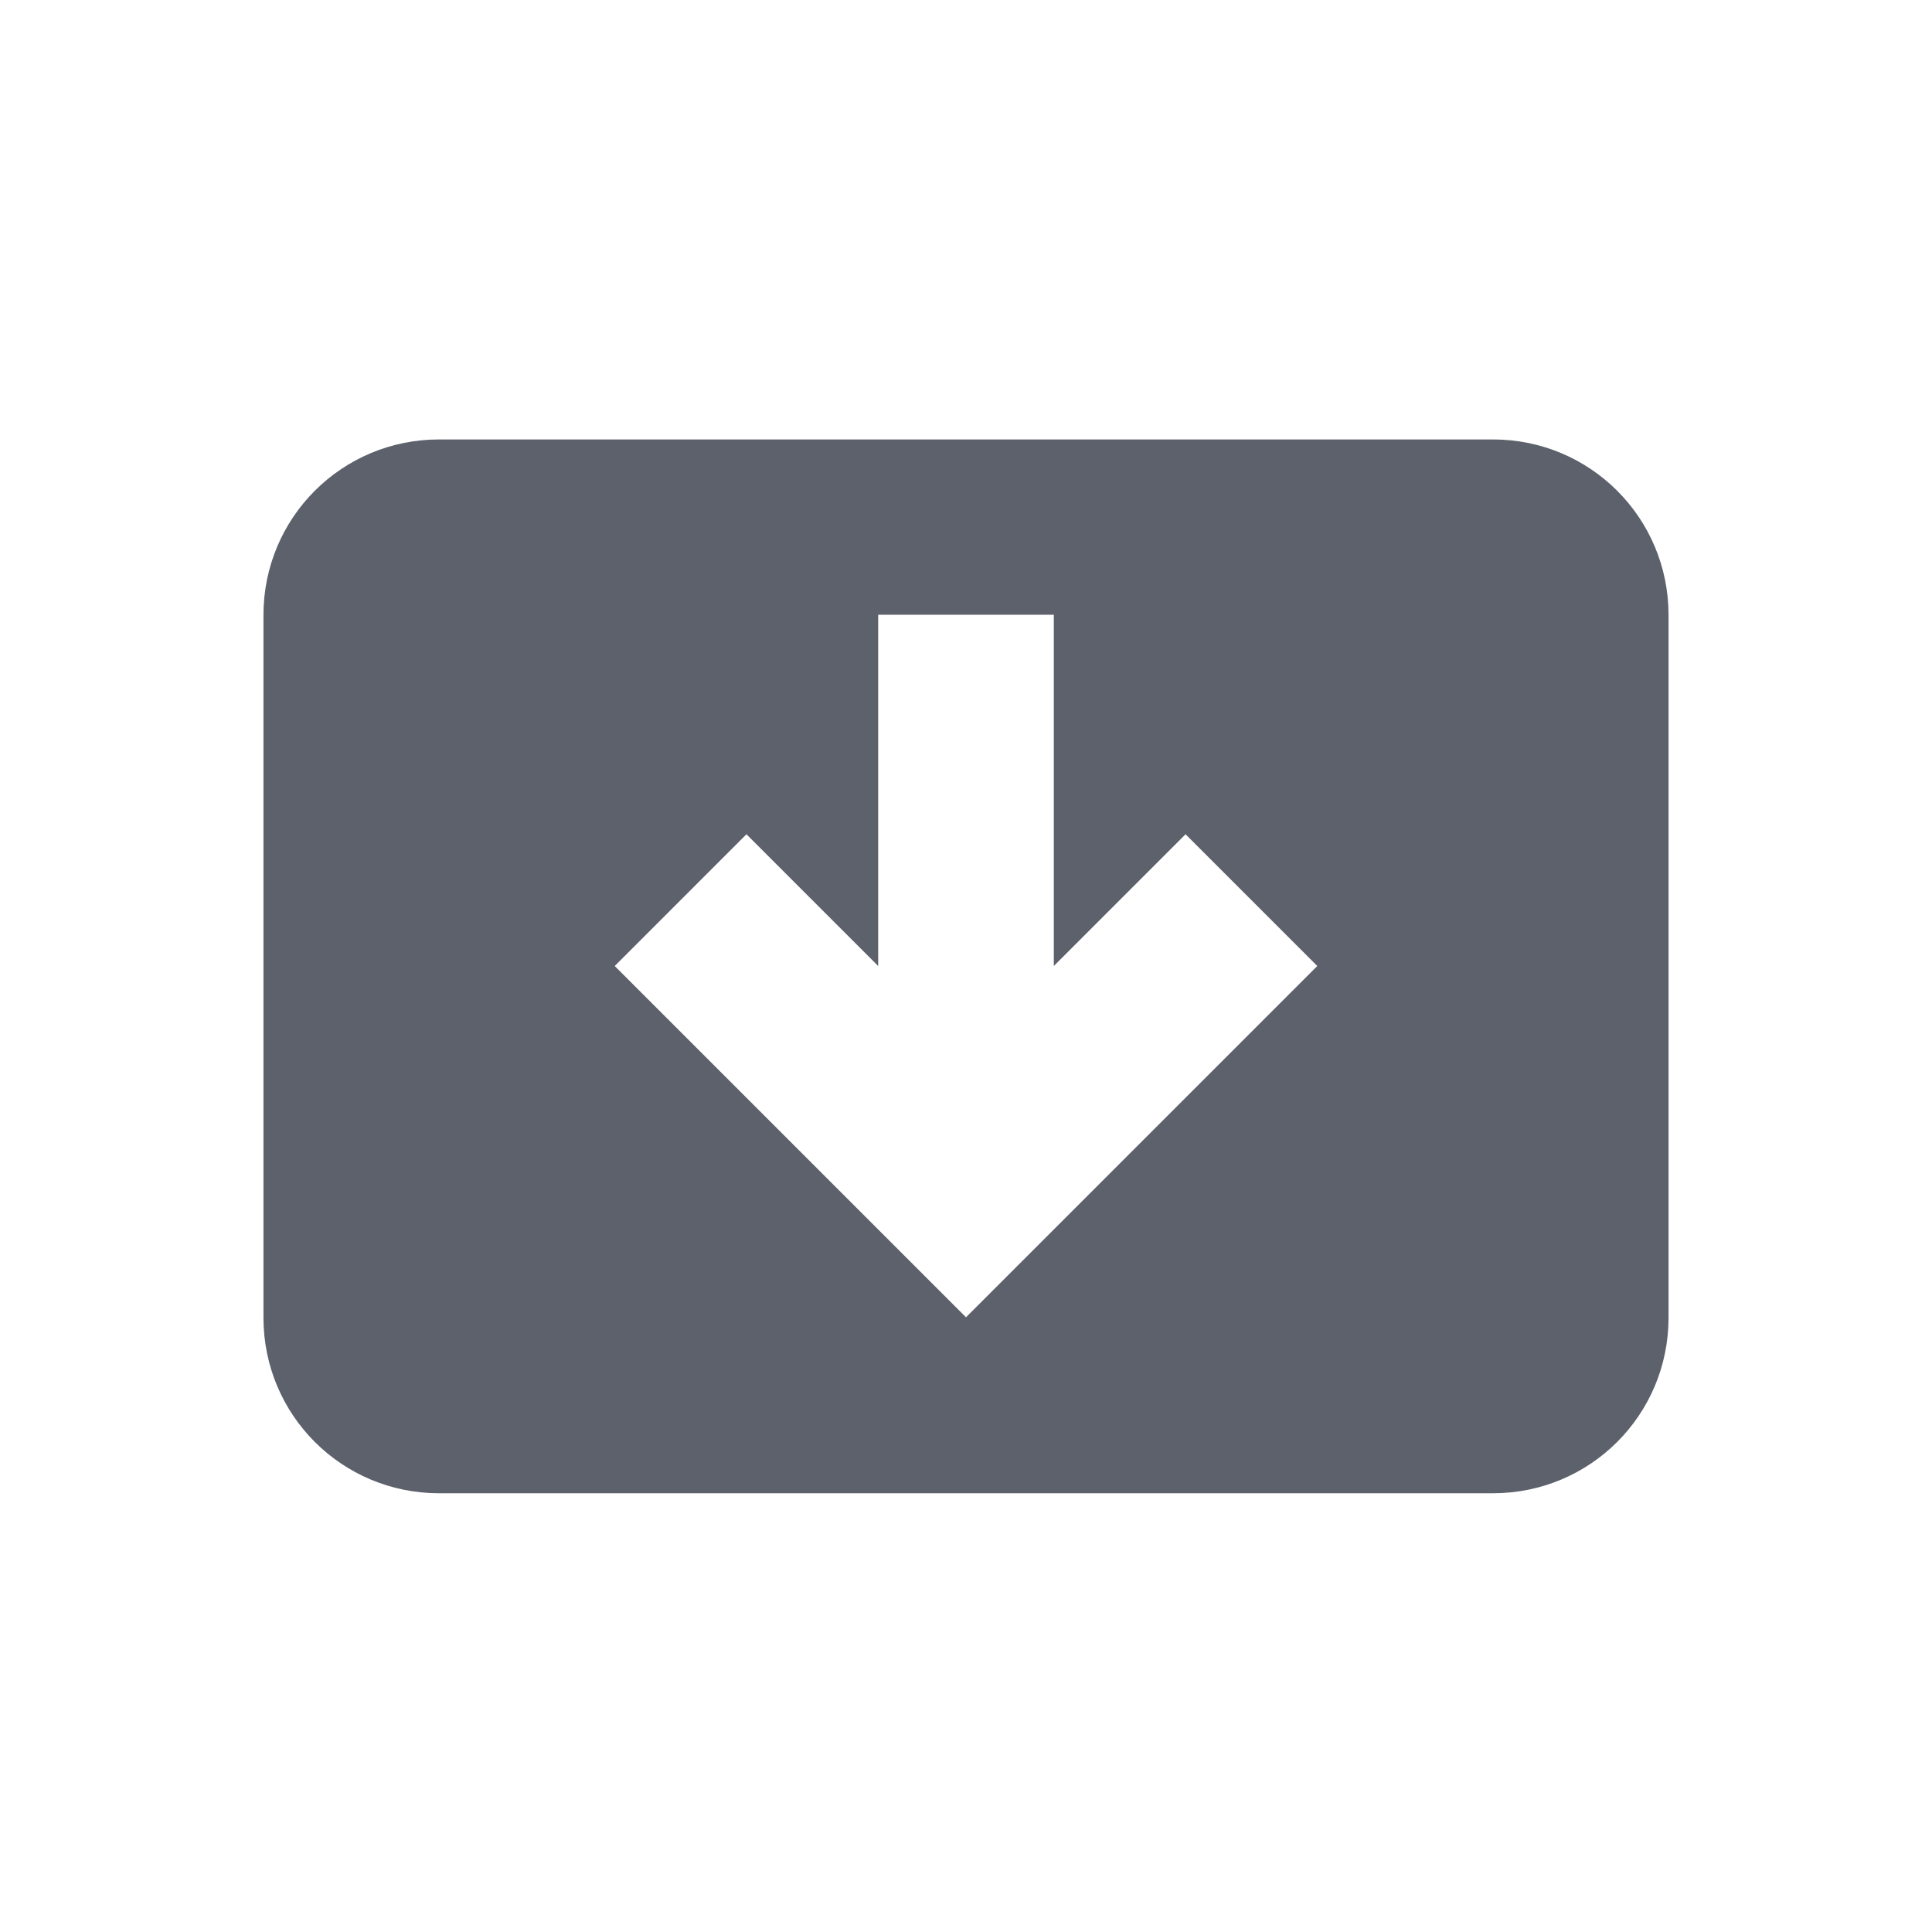
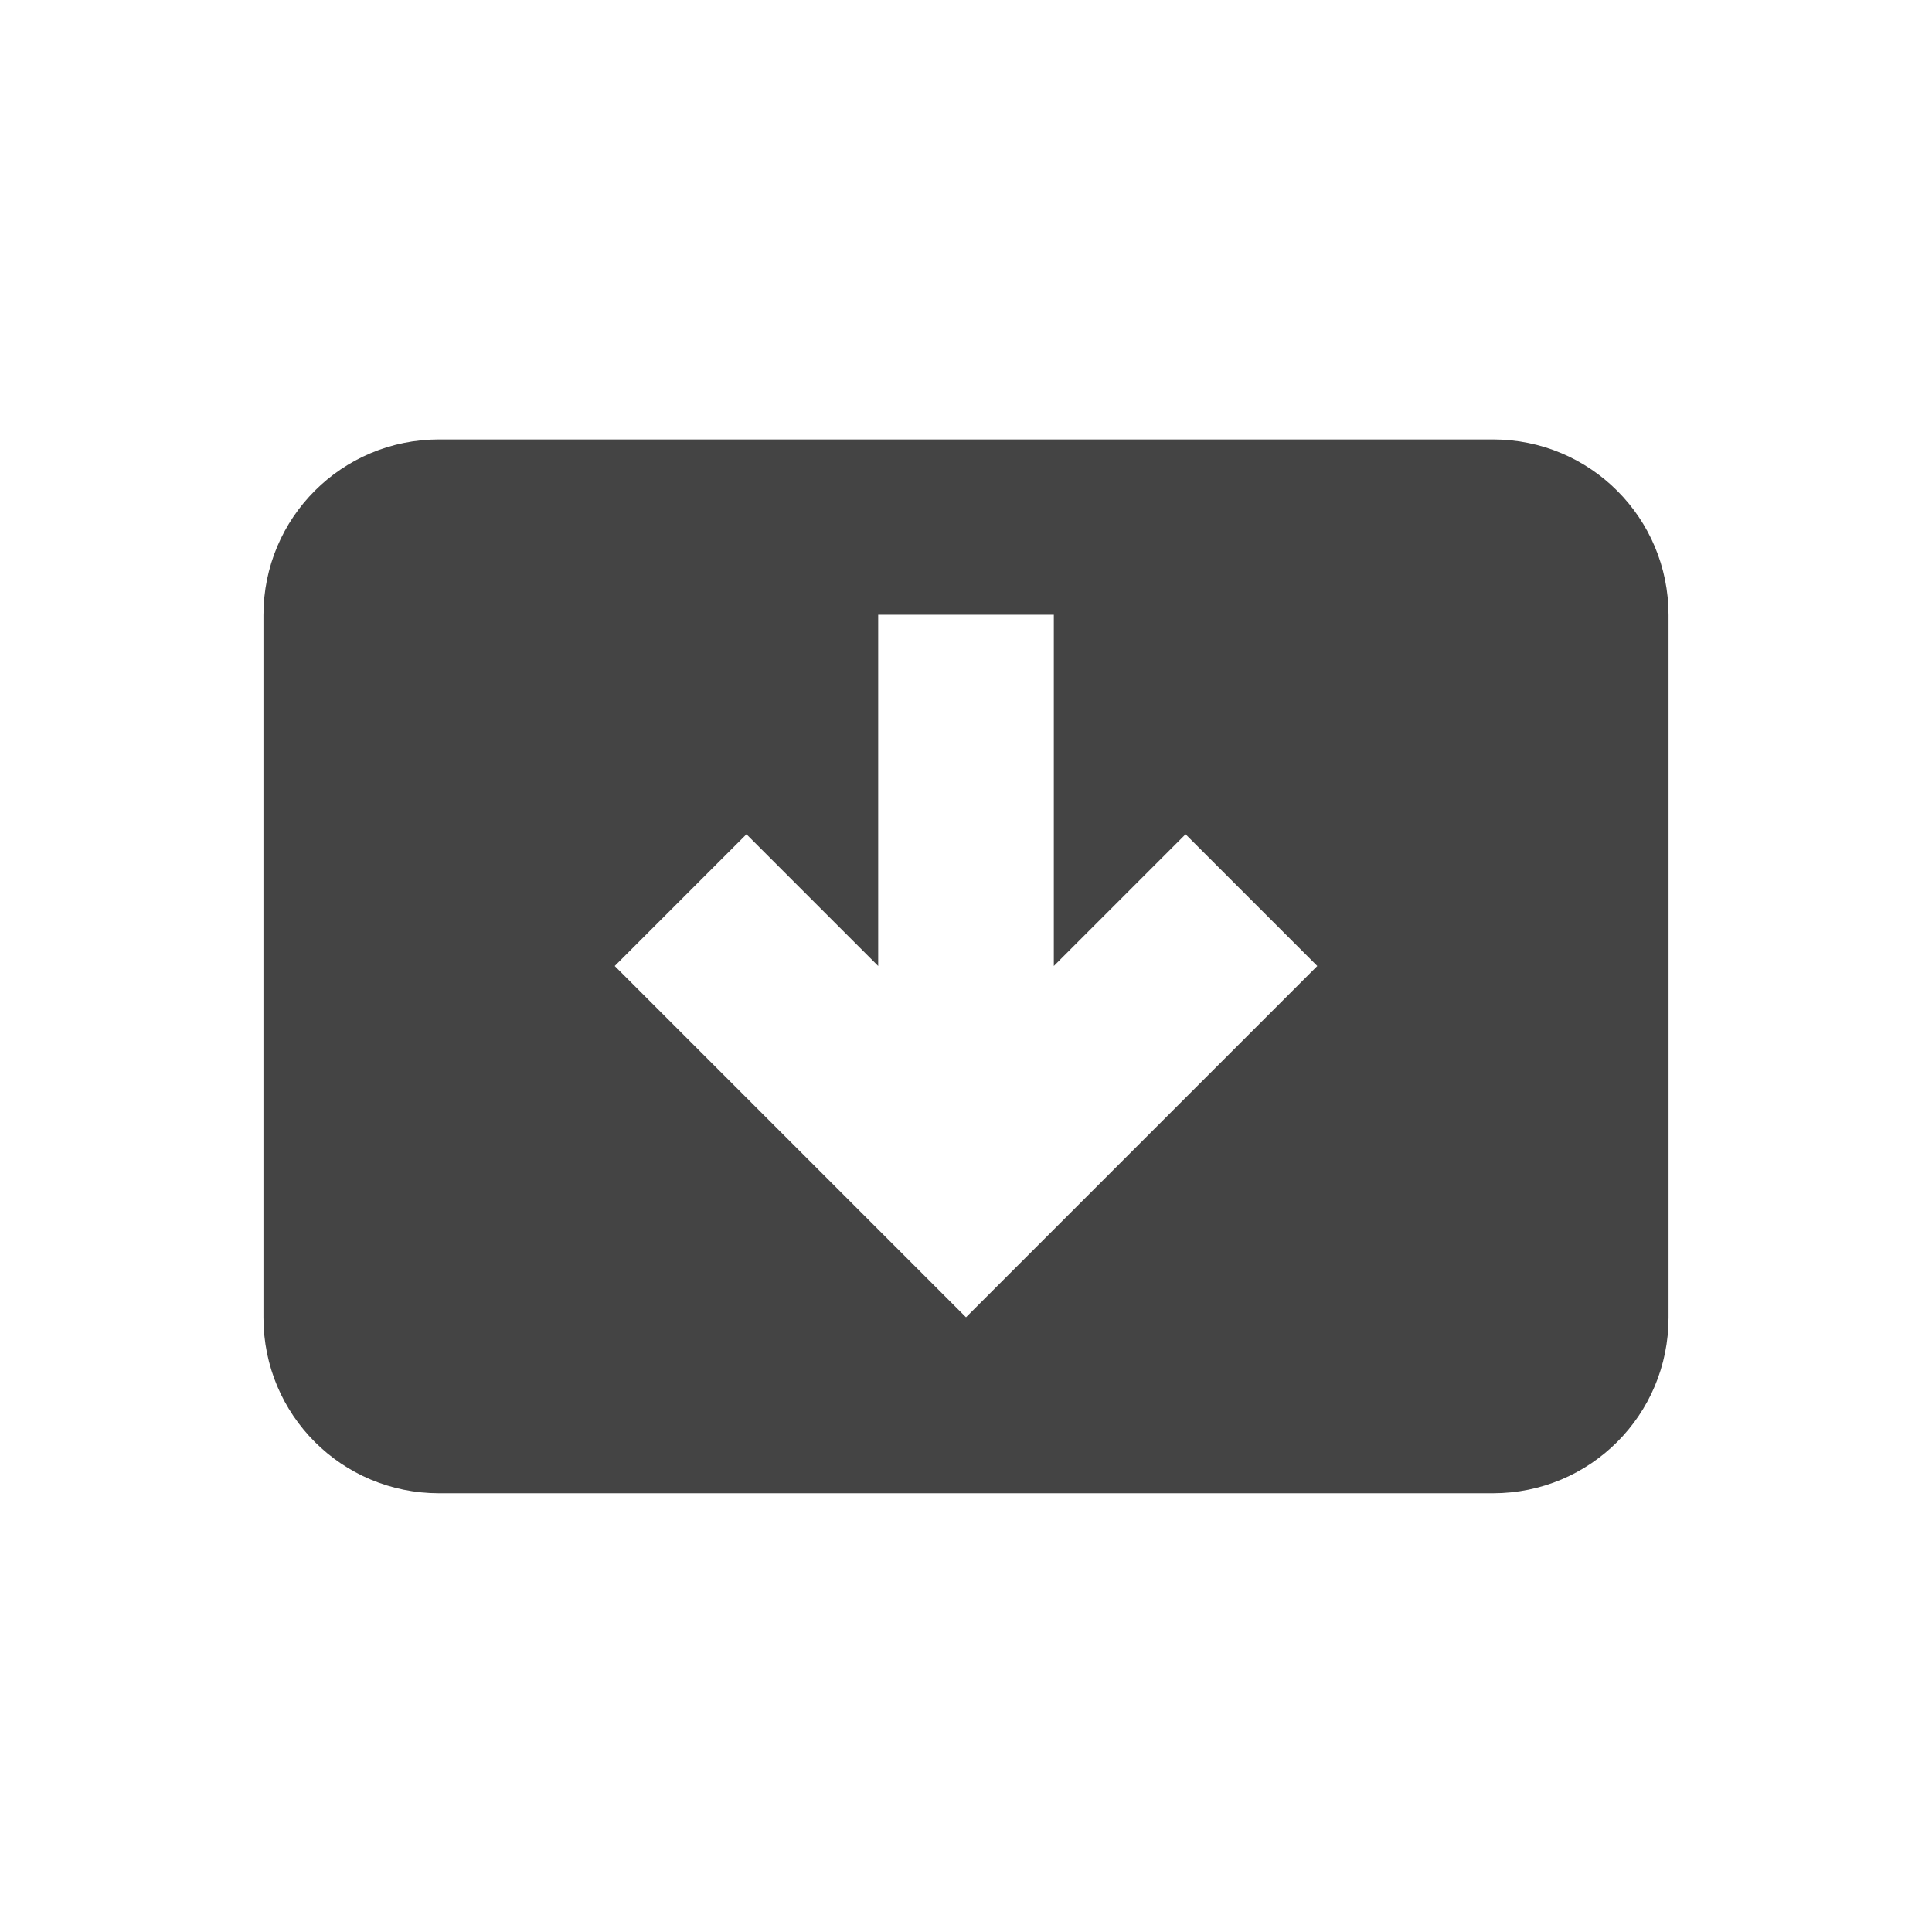
<svg xmlns="http://www.w3.org/2000/svg" width="22" height="22" viewBox="0 0 22 22">
  <defs>
    <style type="text/css" id="current-color-scheme">
-    .ColorScheme-Text { color:#5c616c; } .ColorScheme-Highlight { color:#5294e2; } .ColorScheme-ButtonBackground { color:#d3dae3; }
+    .ColorScheme-Text { color:#444444; } .ColorScheme-Highlight { color:#4285f4; } .ColorScheme-ButtonBackground { color:#dfdfdf; }
  </style>
  </defs>
  <path style="fill:currentColor;opacity:1" class="ColorScheme-Text" transform="translate(3 3)" d="M 2 2.004 C 0.892 2.004 0 2.896 0 4.004 L 0 12.004 C 0 13.112 0.892 14.004 2 14.004 L 14 14.004 C 15.108 14.004 16 13.112 16 12.004 L 16 4.004 C 16 2.896 15.108 2.004 14 2.004 L 2 2.004 z M 7 4 L 9 4 L 9 8 L 10.5 6.5 L 12 8 L 8 12 L 4 8 L 5.5 6.5 L 7 8 L 7 4 z" />
</svg>
